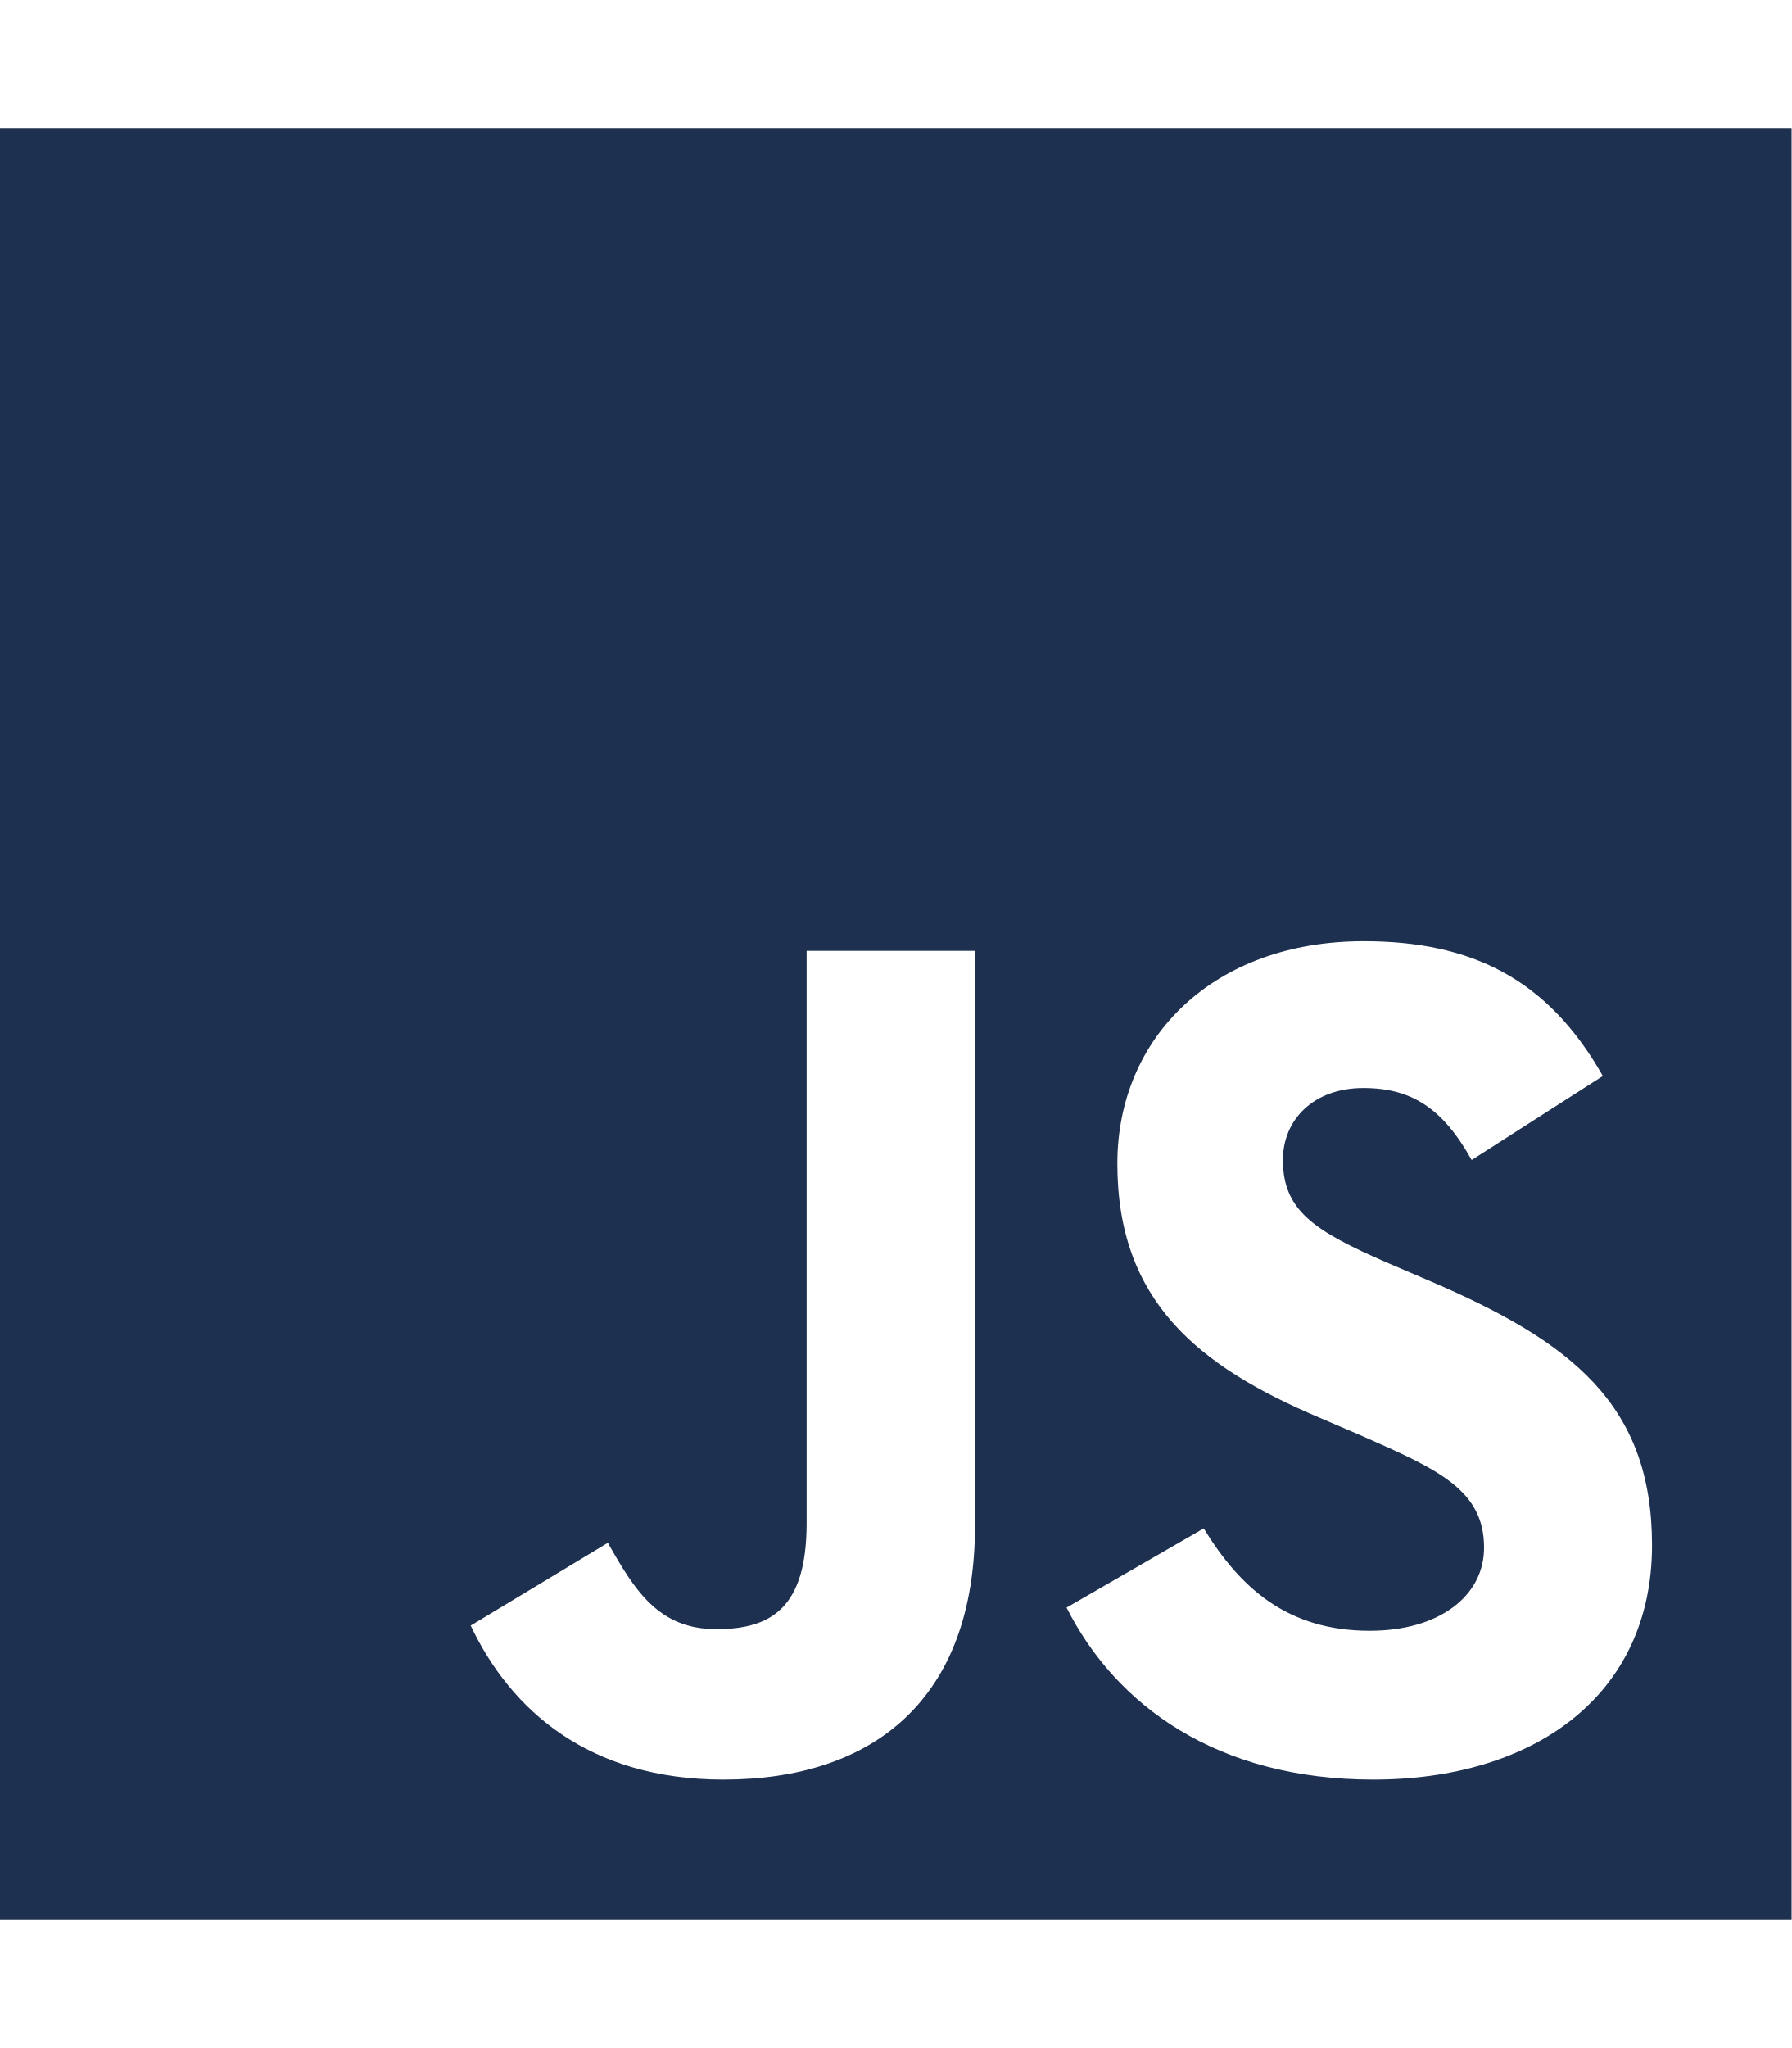
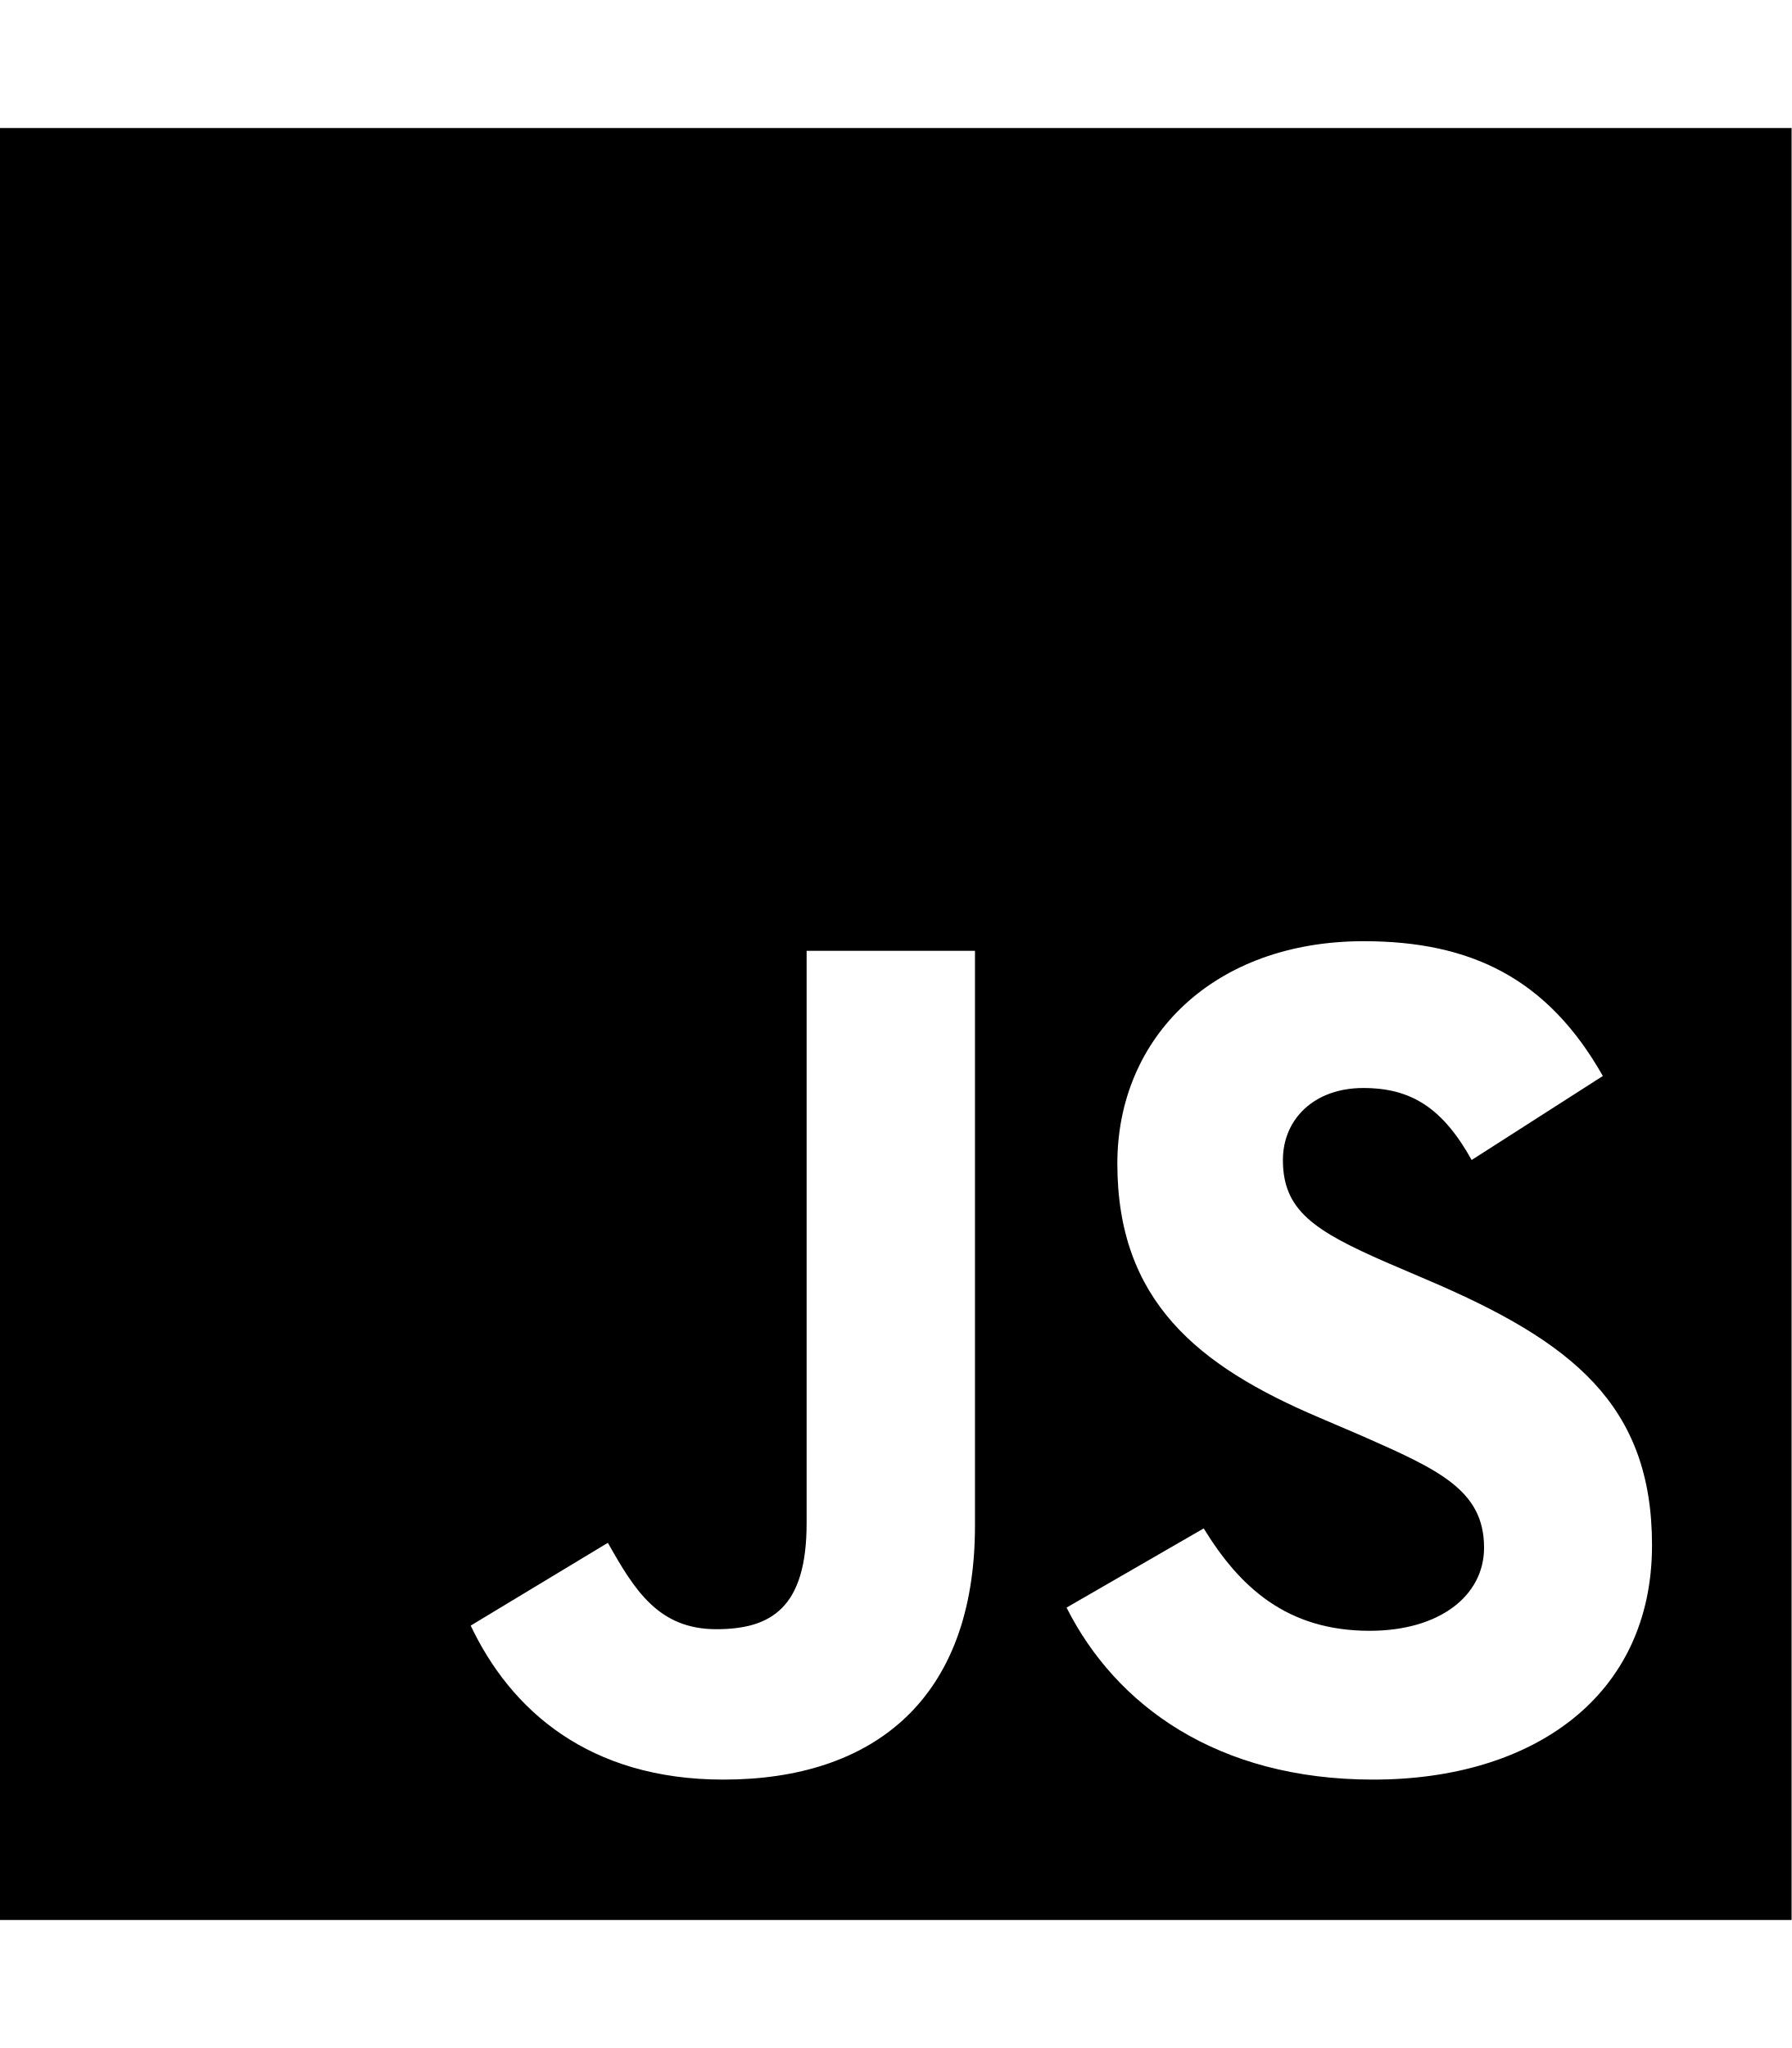
<svg xmlns="http://www.w3.org/2000/svg" height="16" width="14" viewBox="0 0 448 512">
-   <path opacity="1" fill="#1E3050" d="M0 32v448h448V32H0zm243.8 349.4c0 43.6-25.6 63.5-62.9 63.5-33.7 0-53.2-17.4-63.2-38.5l34.3-20.7c6.6 11.7 12.6 21.6 27.1 21.6 13.8 0 22.6-5.4 22.6-26.5V237.7h42.1v143.7zm99.6 63.5c-39.1 0-64.4-18.6-76.7-43l34.3-19.8c9 14.7 20.8 25.6 41.5 25.6 17.4 0 28.6-8.7 28.6-20.8 0-14.4-11.4-19.5-30.7-28l-10.5-4.5c-30.4-12.9-50.5-29.2-50.5-63.5 0-31.6 24.1-55.6 61.6-55.6 26.8 0 46 9.3 59.8 33.7L368 290c-7.2-12.9-15-18-27.1-18-12.3 0-20.1 7.8-20.1 18 0 12.6 7.8 17.7 25.9 25.6l10.5 4.5c35.8 15.3 55.9 31 55.9 66.2 0 37.8-29.8 58.6-69.7 58.6z" />
+   <path opacity="1" fill="#000000" d="M0 32v448h448V32H0zm243.8 349.4c0 43.6-25.6 63.5-62.9 63.5-33.7 0-53.2-17.4-63.2-38.5l34.3-20.7c6.6 11.7 12.6 21.6 27.1 21.6 13.8 0 22.6-5.4 22.6-26.5V237.7h42.1v143.7zm99.6 63.5c-39.1 0-64.4-18.6-76.7-43l34.3-19.8c9 14.7 20.8 25.6 41.5 25.6 17.4 0 28.6-8.7 28.6-20.8 0-14.4-11.4-19.5-30.7-28l-10.5-4.5c-30.4-12.9-50.5-29.2-50.5-63.5 0-31.6 24.1-55.6 61.6-55.6 26.8 0 46 9.3 59.8 33.7L368 290c-7.2-12.9-15-18-27.1-18-12.3 0-20.1 7.8-20.1 18 0 12.6 7.8 17.7 25.9 25.6l10.5 4.5c35.8 15.3 55.9 31 55.9 66.2 0 37.8-29.8 58.6-69.7 58.6z" />
</svg>
